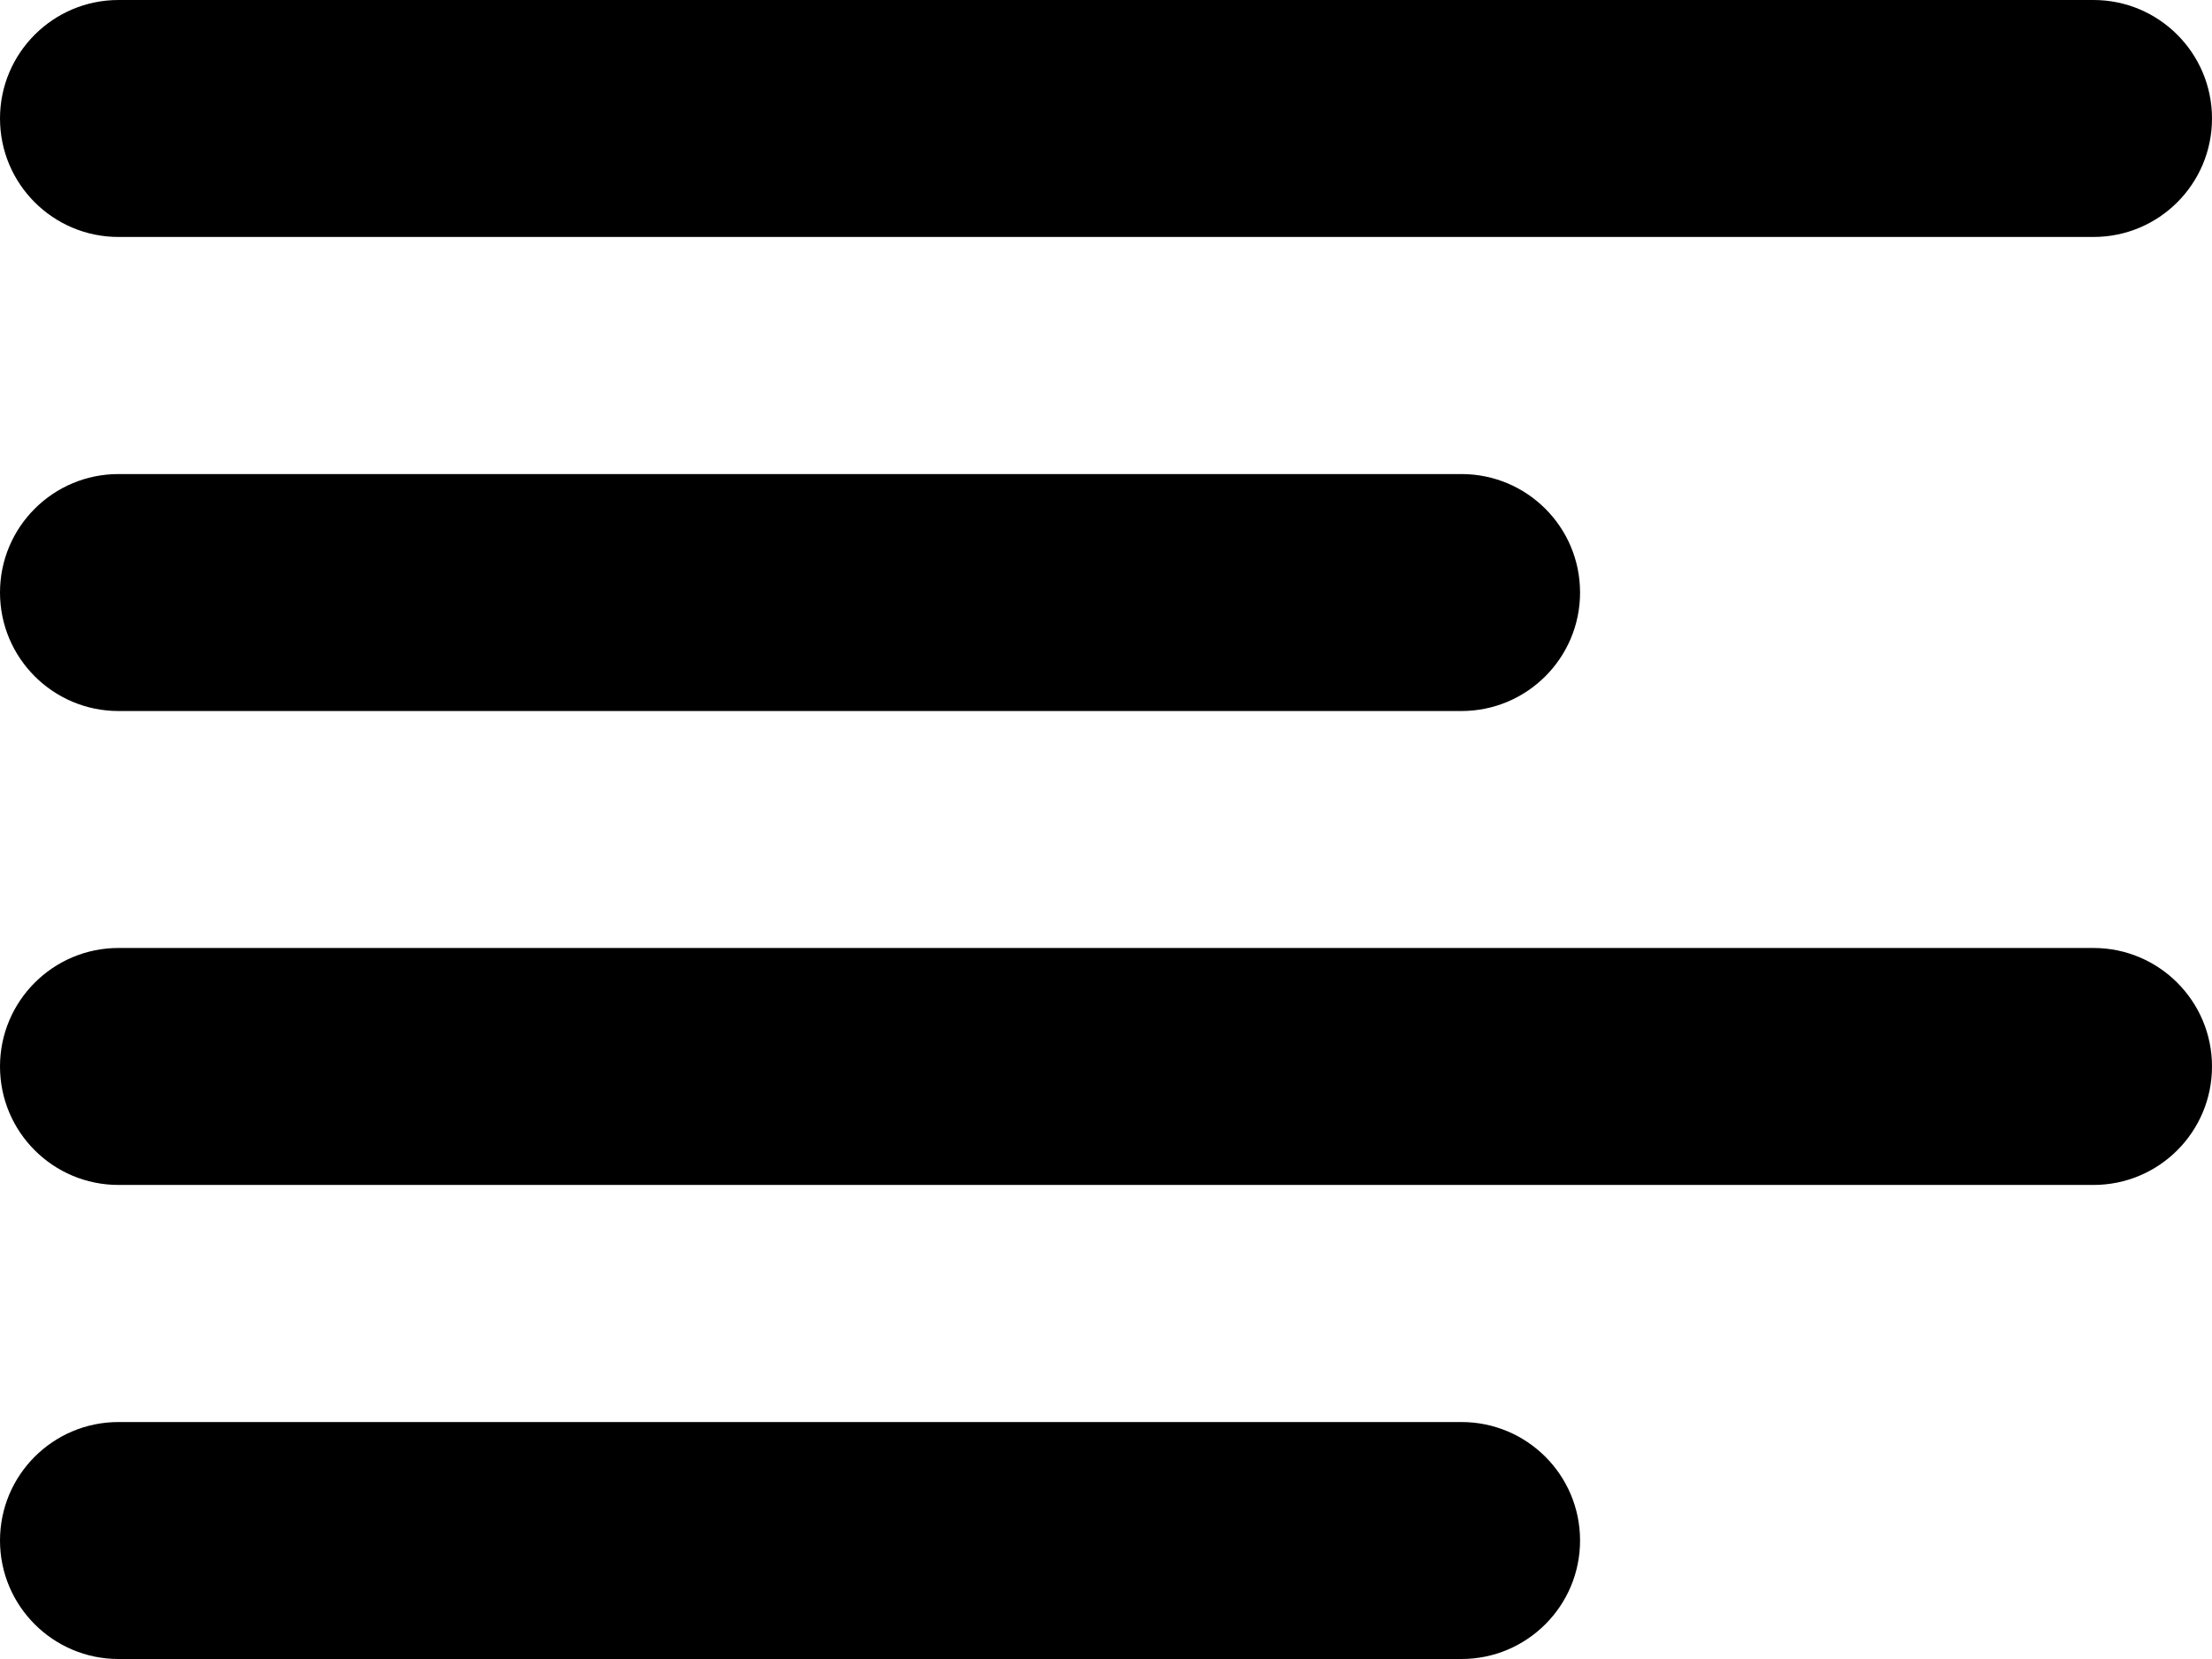
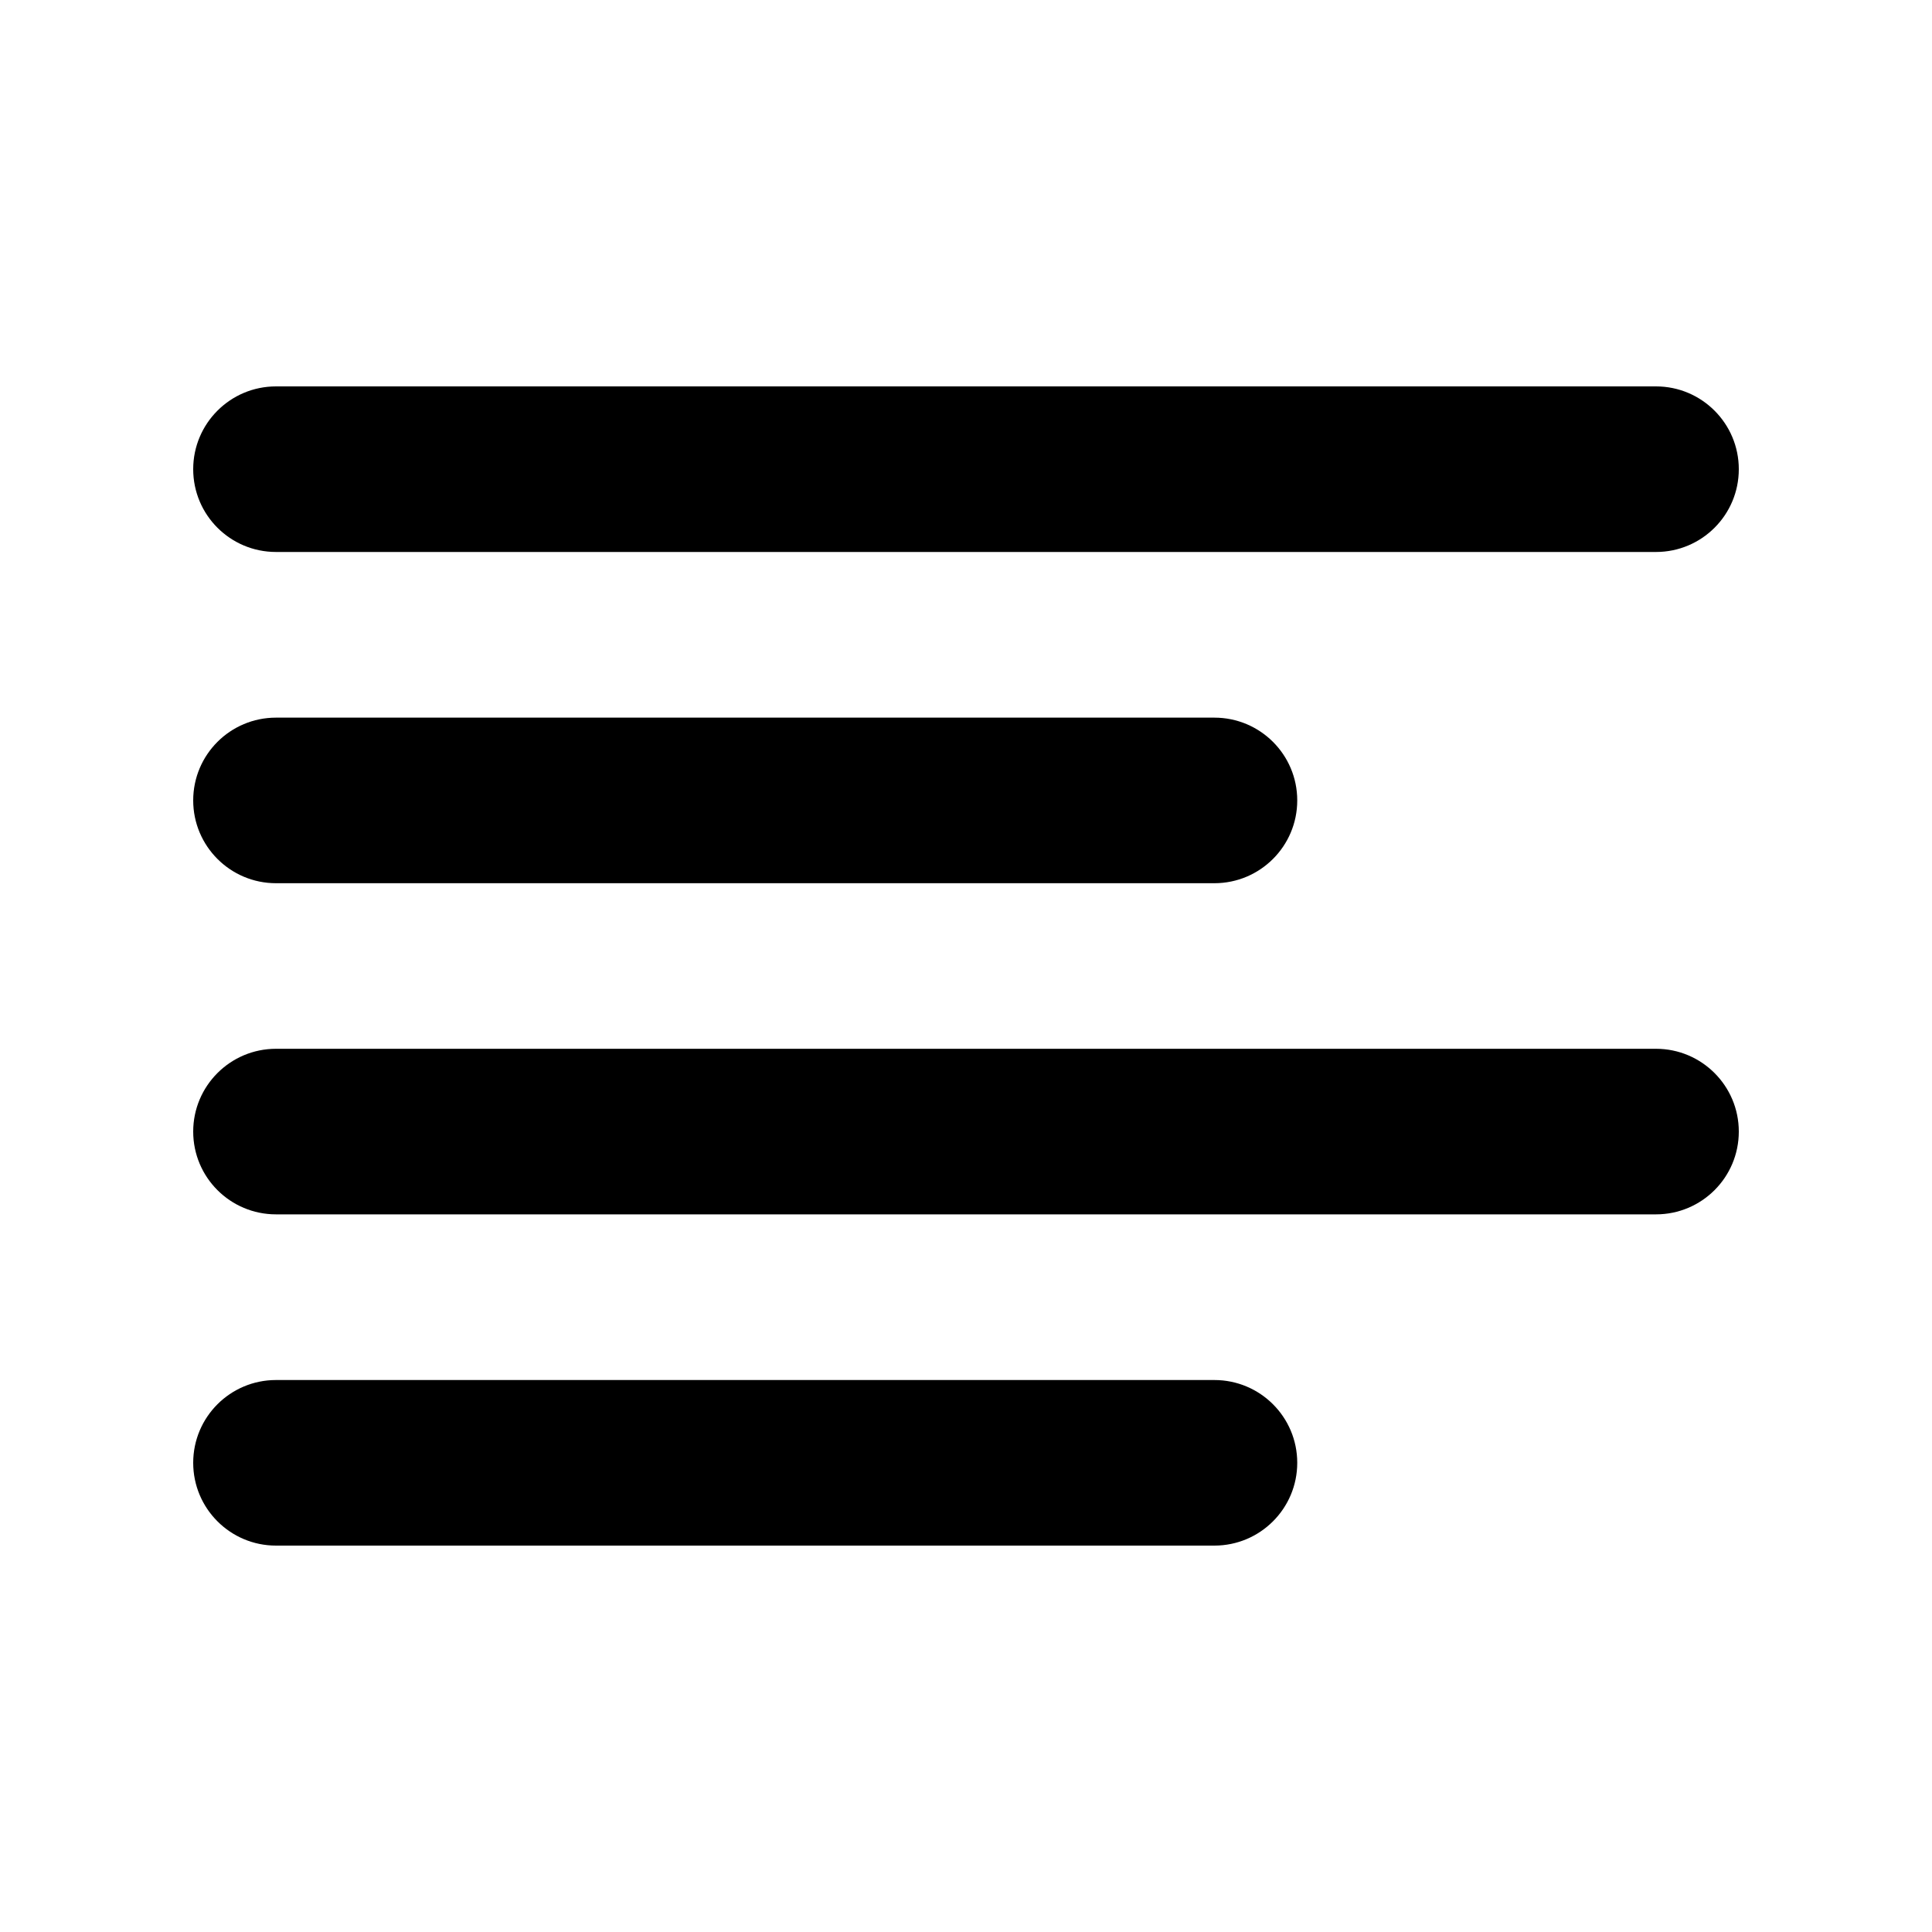
- <svg xmlns="http://www.w3.org/2000/svg" width="16" height="12" viewBox="0 0 16 12" fill="none">
-   <path d="M0 0.857C0 0.384 0.384 0 0.857 0H15.143C15.616 0 16 0.384 16 0.857C16 1.331 15.616 1.714 15.143 1.714H0.857C0.384 1.714 0 1.331 0 0.857Z" fill="black" />
-   <path d="M0 7.714C0 7.241 0.384 6.857 0.857 6.857H15.143C15.616 6.857 16 7.241 16 7.714C16 8.188 15.616 8.571 15.143 8.571H0.857C0.384 8.571 0 8.188 0 7.714Z" fill="black" />
-   <path d="M0 4.286C0 3.812 0.384 3.429 0.857 3.429H10.571C11.045 3.429 11.429 3.812 11.429 4.286C11.429 4.759 11.045 5.143 10.571 5.143H0.857C0.384 5.143 0 4.759 0 4.286Z" fill="black" />
-   <path d="M0 11.143C0 10.669 0.384 10.286 0.857 10.286H10.571C11.045 10.286 11.429 10.669 11.429 11.143C11.429 11.616 11.045 12 10.571 12H0.857C0.384 12 0 11.616 0 11.143Z" fill="black" />
+ <svg xmlns="http://www.w3.org/2000/svg" width="20" height="20" viewBox="0 0 20 20" fill="none">
+   <path d="M2 4.857C2 4.384 2.384 4 2.857 4H17.143C17.616 4 18 4.384 18 4.857C18 5.331 17.616 5.714 17.143 5.714H2.857C2.384 5.714 2 5.331 2 4.857Z" fill="black" />
+   <path d="M2 11.714C2 11.241 2.384 10.857 2.857 10.857H17.143C17.616 10.857 18 11.241 18 11.714C18 12.188 17.616 12.571 17.143 12.571H2.857C2.384 12.571 2 12.188 2 11.714Z" fill="black" />
+   <path d="M2 8.286C2 7.812 2.384 7.429 2.857 7.429H12.571C13.045 7.429 13.429 7.812 13.429 8.286C13.429 8.759 13.045 9.143 12.571 9.143H2.857C2.384 9.143 2 8.759 2 8.286Z" fill="black" />
+   <path d="M2 15.143C2 14.669 2.384 14.286 2.857 14.286H12.571C13.045 14.286 13.429 14.669 13.429 15.143C13.429 15.616 13.045 16 12.571 16H2.857C2.384 16 2 15.616 2 15.143Z" fill="black" />
</svg>
